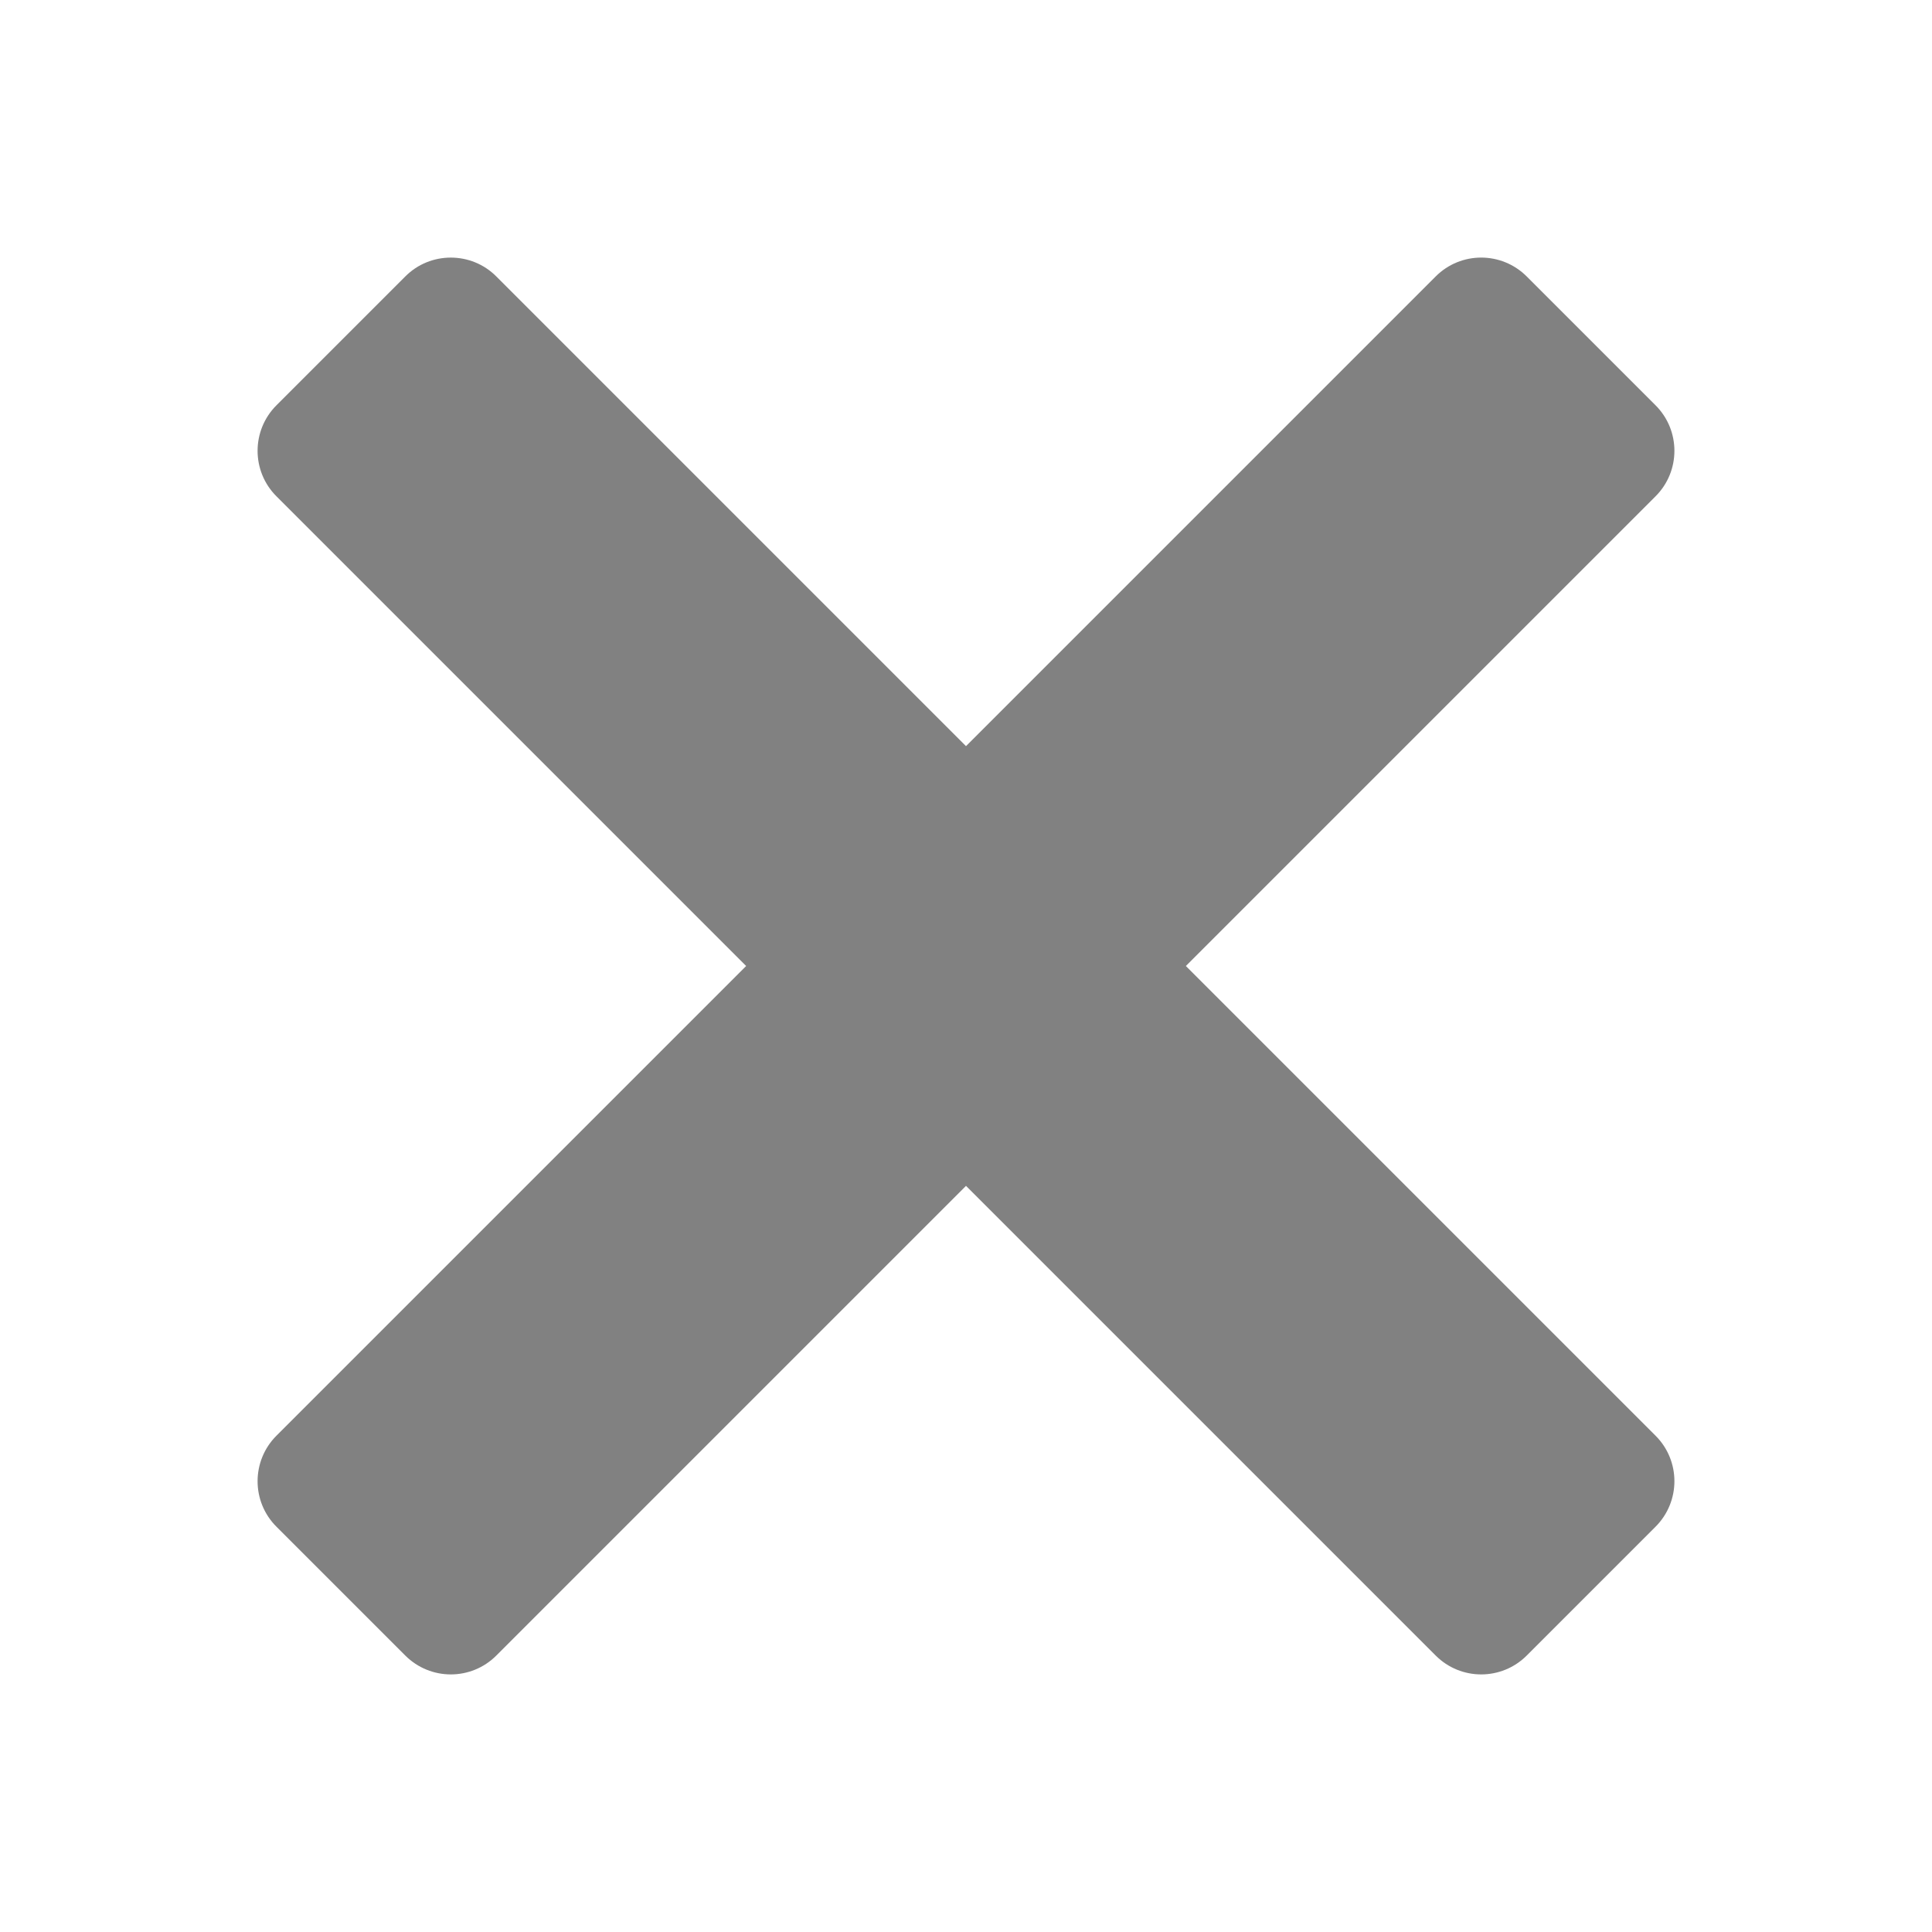
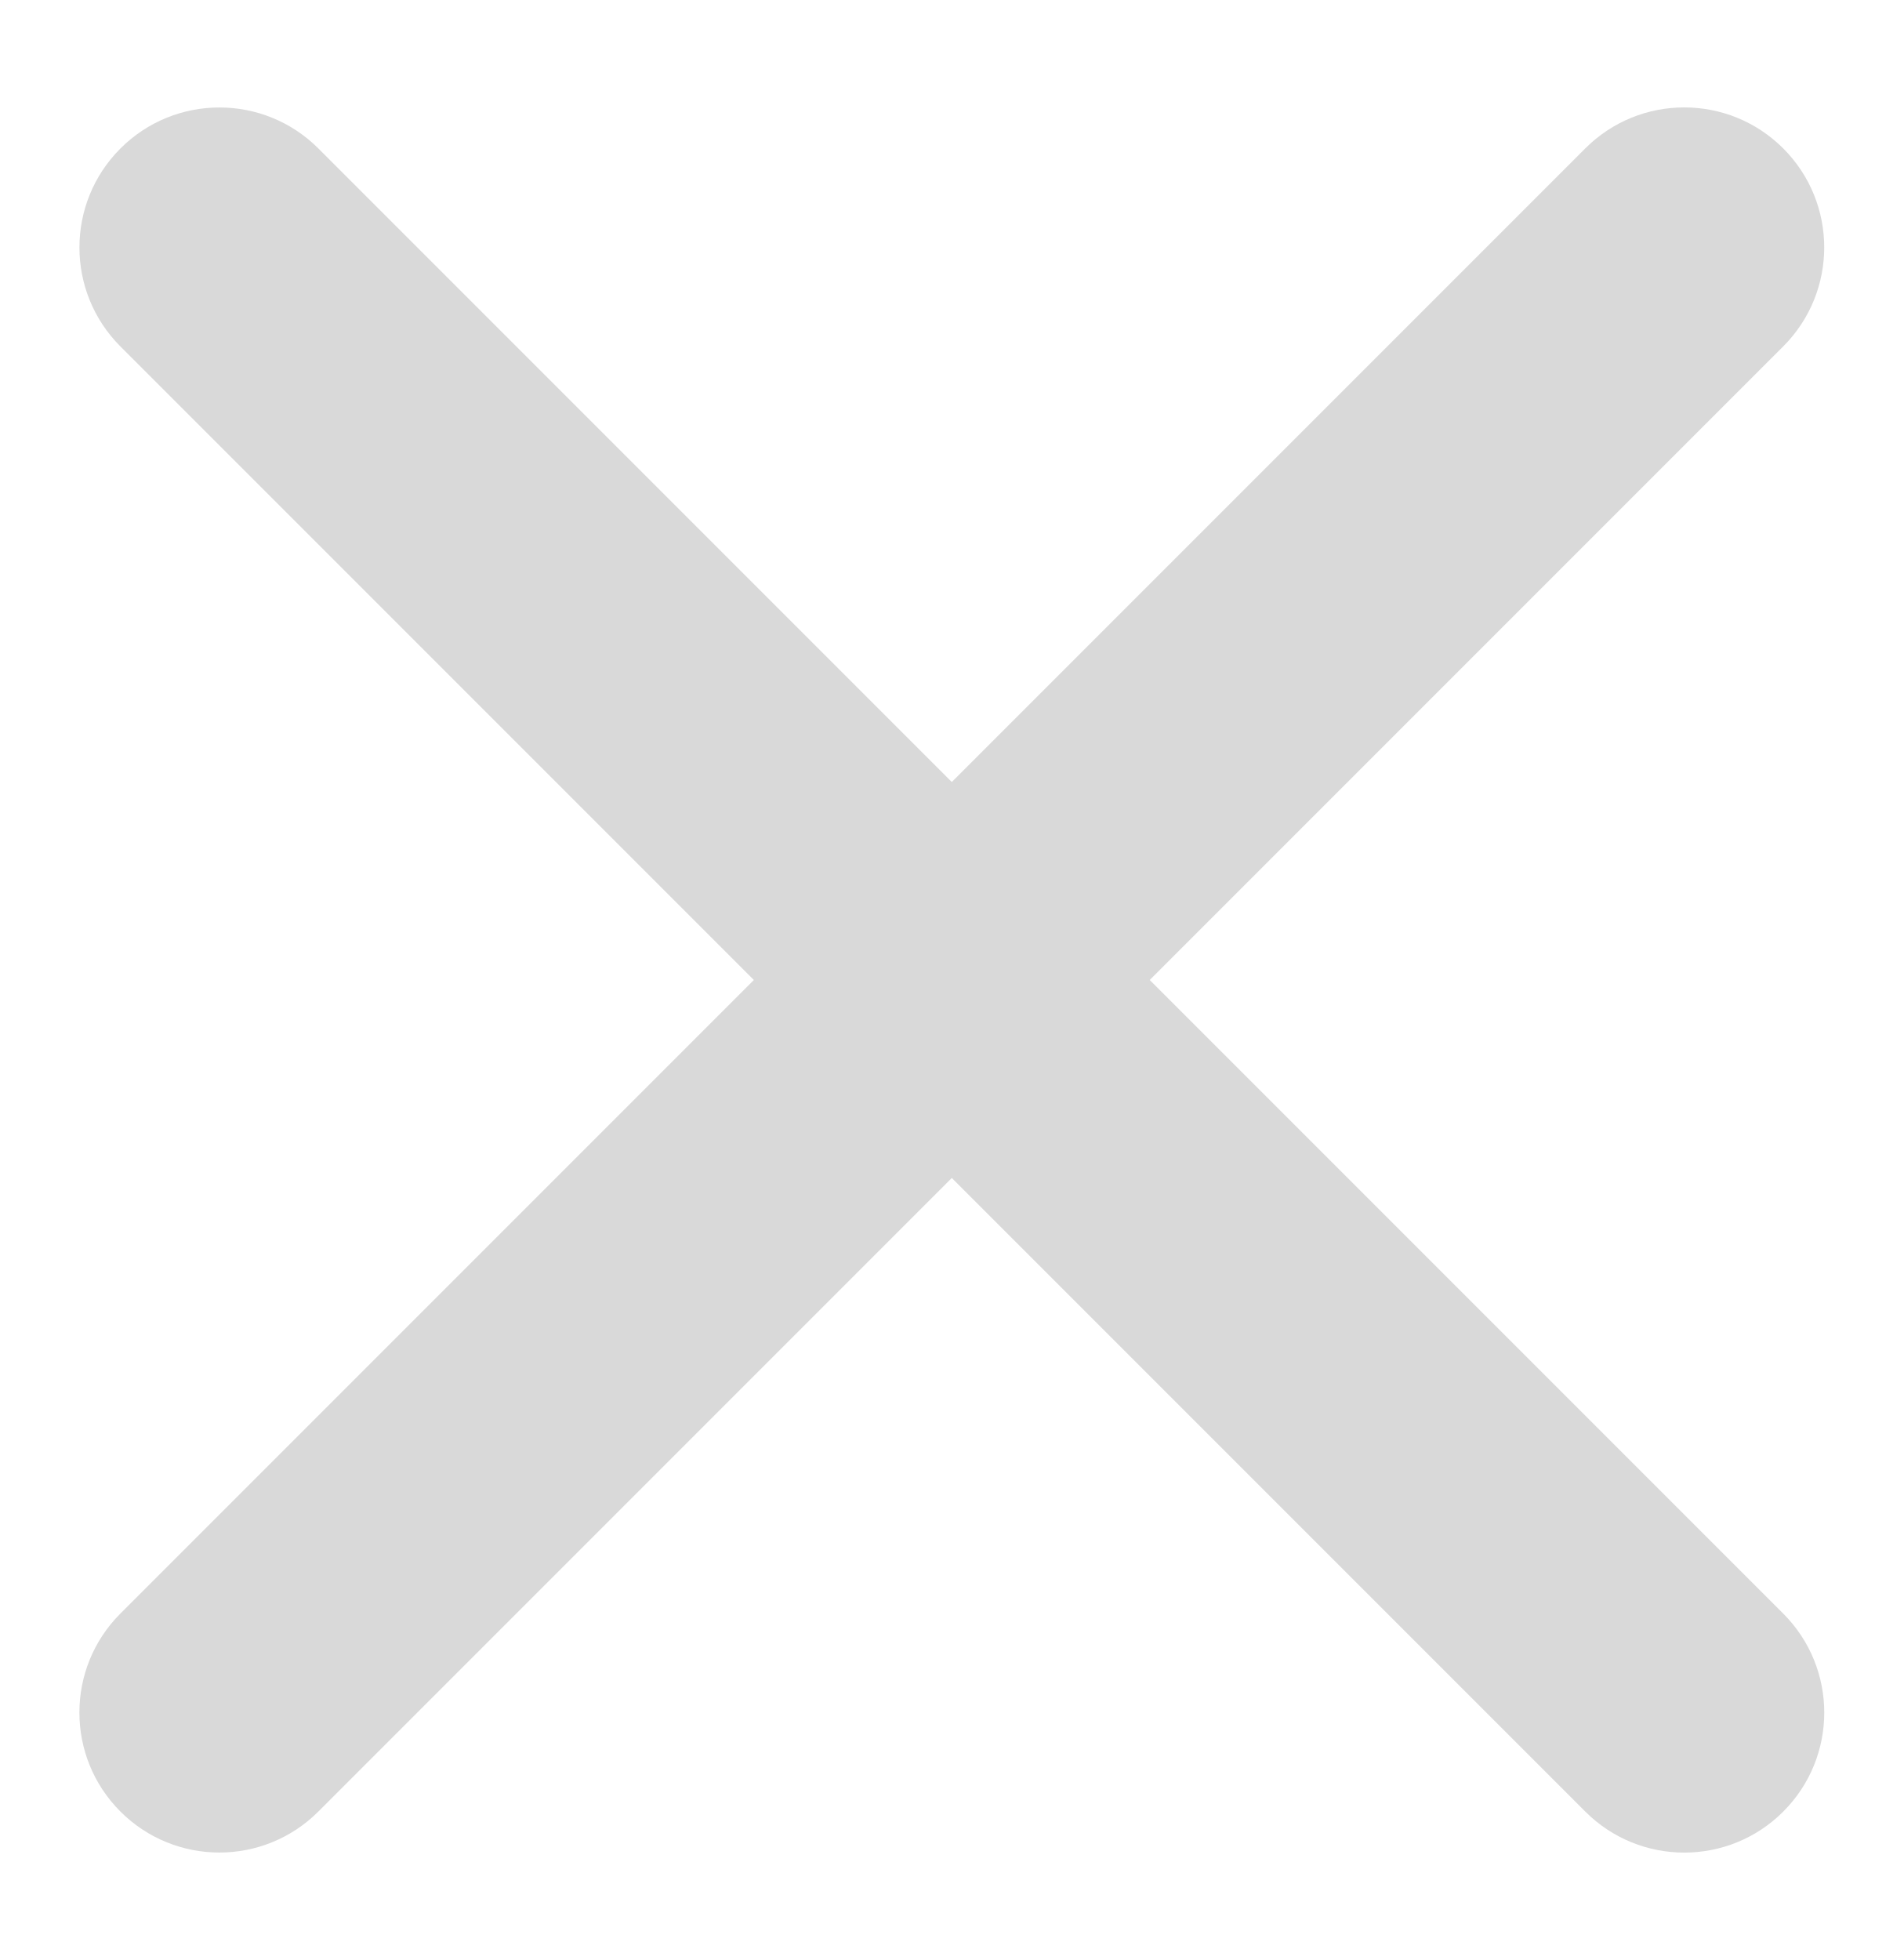
- <svg xmlns="http://www.w3.org/2000/svg" fill="#818181" viewBox="0 0 30 30" width="30px" height="30px">
-   <path d="M 7 4 C 6.744 4 6.488 4.097 6.293 4.293 L 4.293 6.293 C 3.902 6.684 3.902 7.317 4.293 7.707 L 11.586 15 L 4.293 22.293 C 3.902 22.684 3.902 23.317 4.293 23.707 L 6.293 25.707 C 6.684 26.098 7.317 26.098 7.707 25.707 L 15 18.414 L 22.293 25.707 C 22.683 26.098 23.317 26.098 23.707 25.707 L 25.707 23.707 C 26.098 23.316 26.098 22.683 25.707 22.293 L 18.414 15 L 25.707 7.707 C 26.098 7.317 26.098 6.683 25.707 6.293 L 23.707 4.293 C 23.316 3.902 22.683 3.902 22.293 4.293 L 15 11.586 L 7.707 4.293 C 7.512 4.097 7.256 4 7 4 z" />
+ <svg xmlns="http://www.w3.org/2000/svg" width="34" height="35" viewBox="0 0 34 35" fill="none">
+   <rect x="30.081" y="34.117" width="42" height="5" rx="2.5" transform="rotate(-135 30.0815 34.1172)" fill="#D9D9D9" />
+   <rect x="0.383" y="30.581" width="42" height="5" rx="2.5" transform="rotate(-45 0.382812 30.5815)" fill="#D9D9D9" />
</svg>
